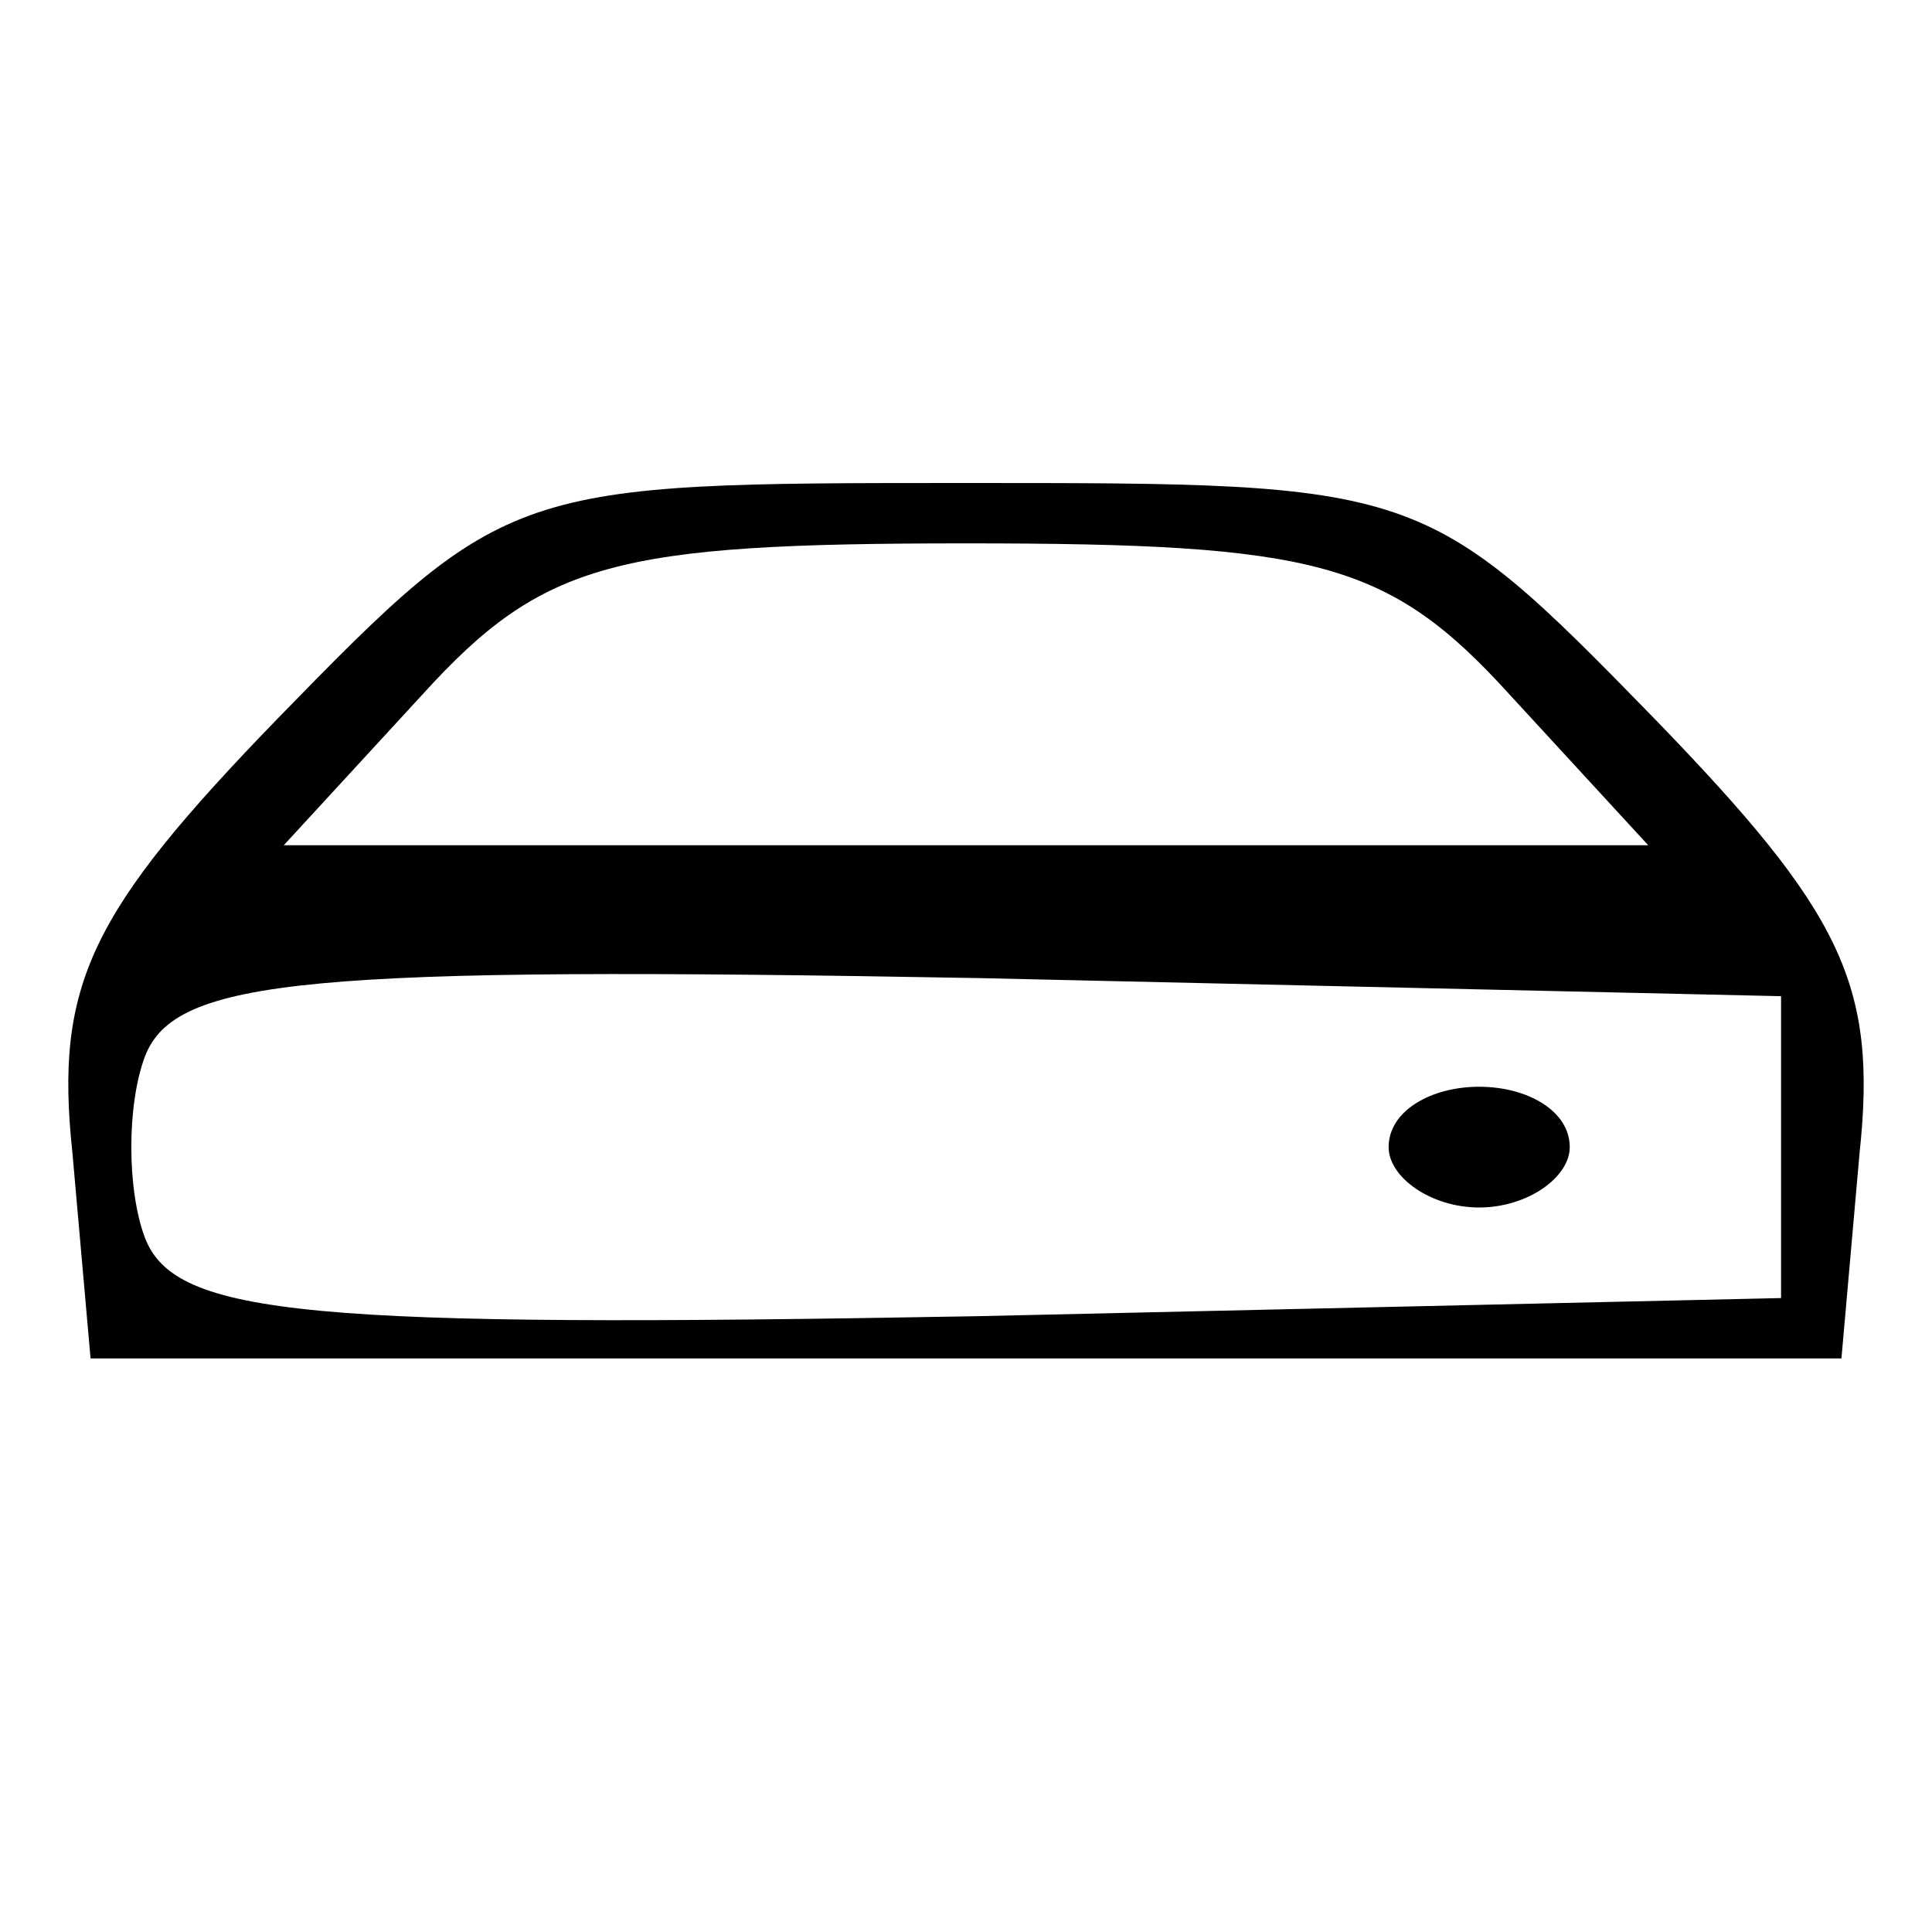
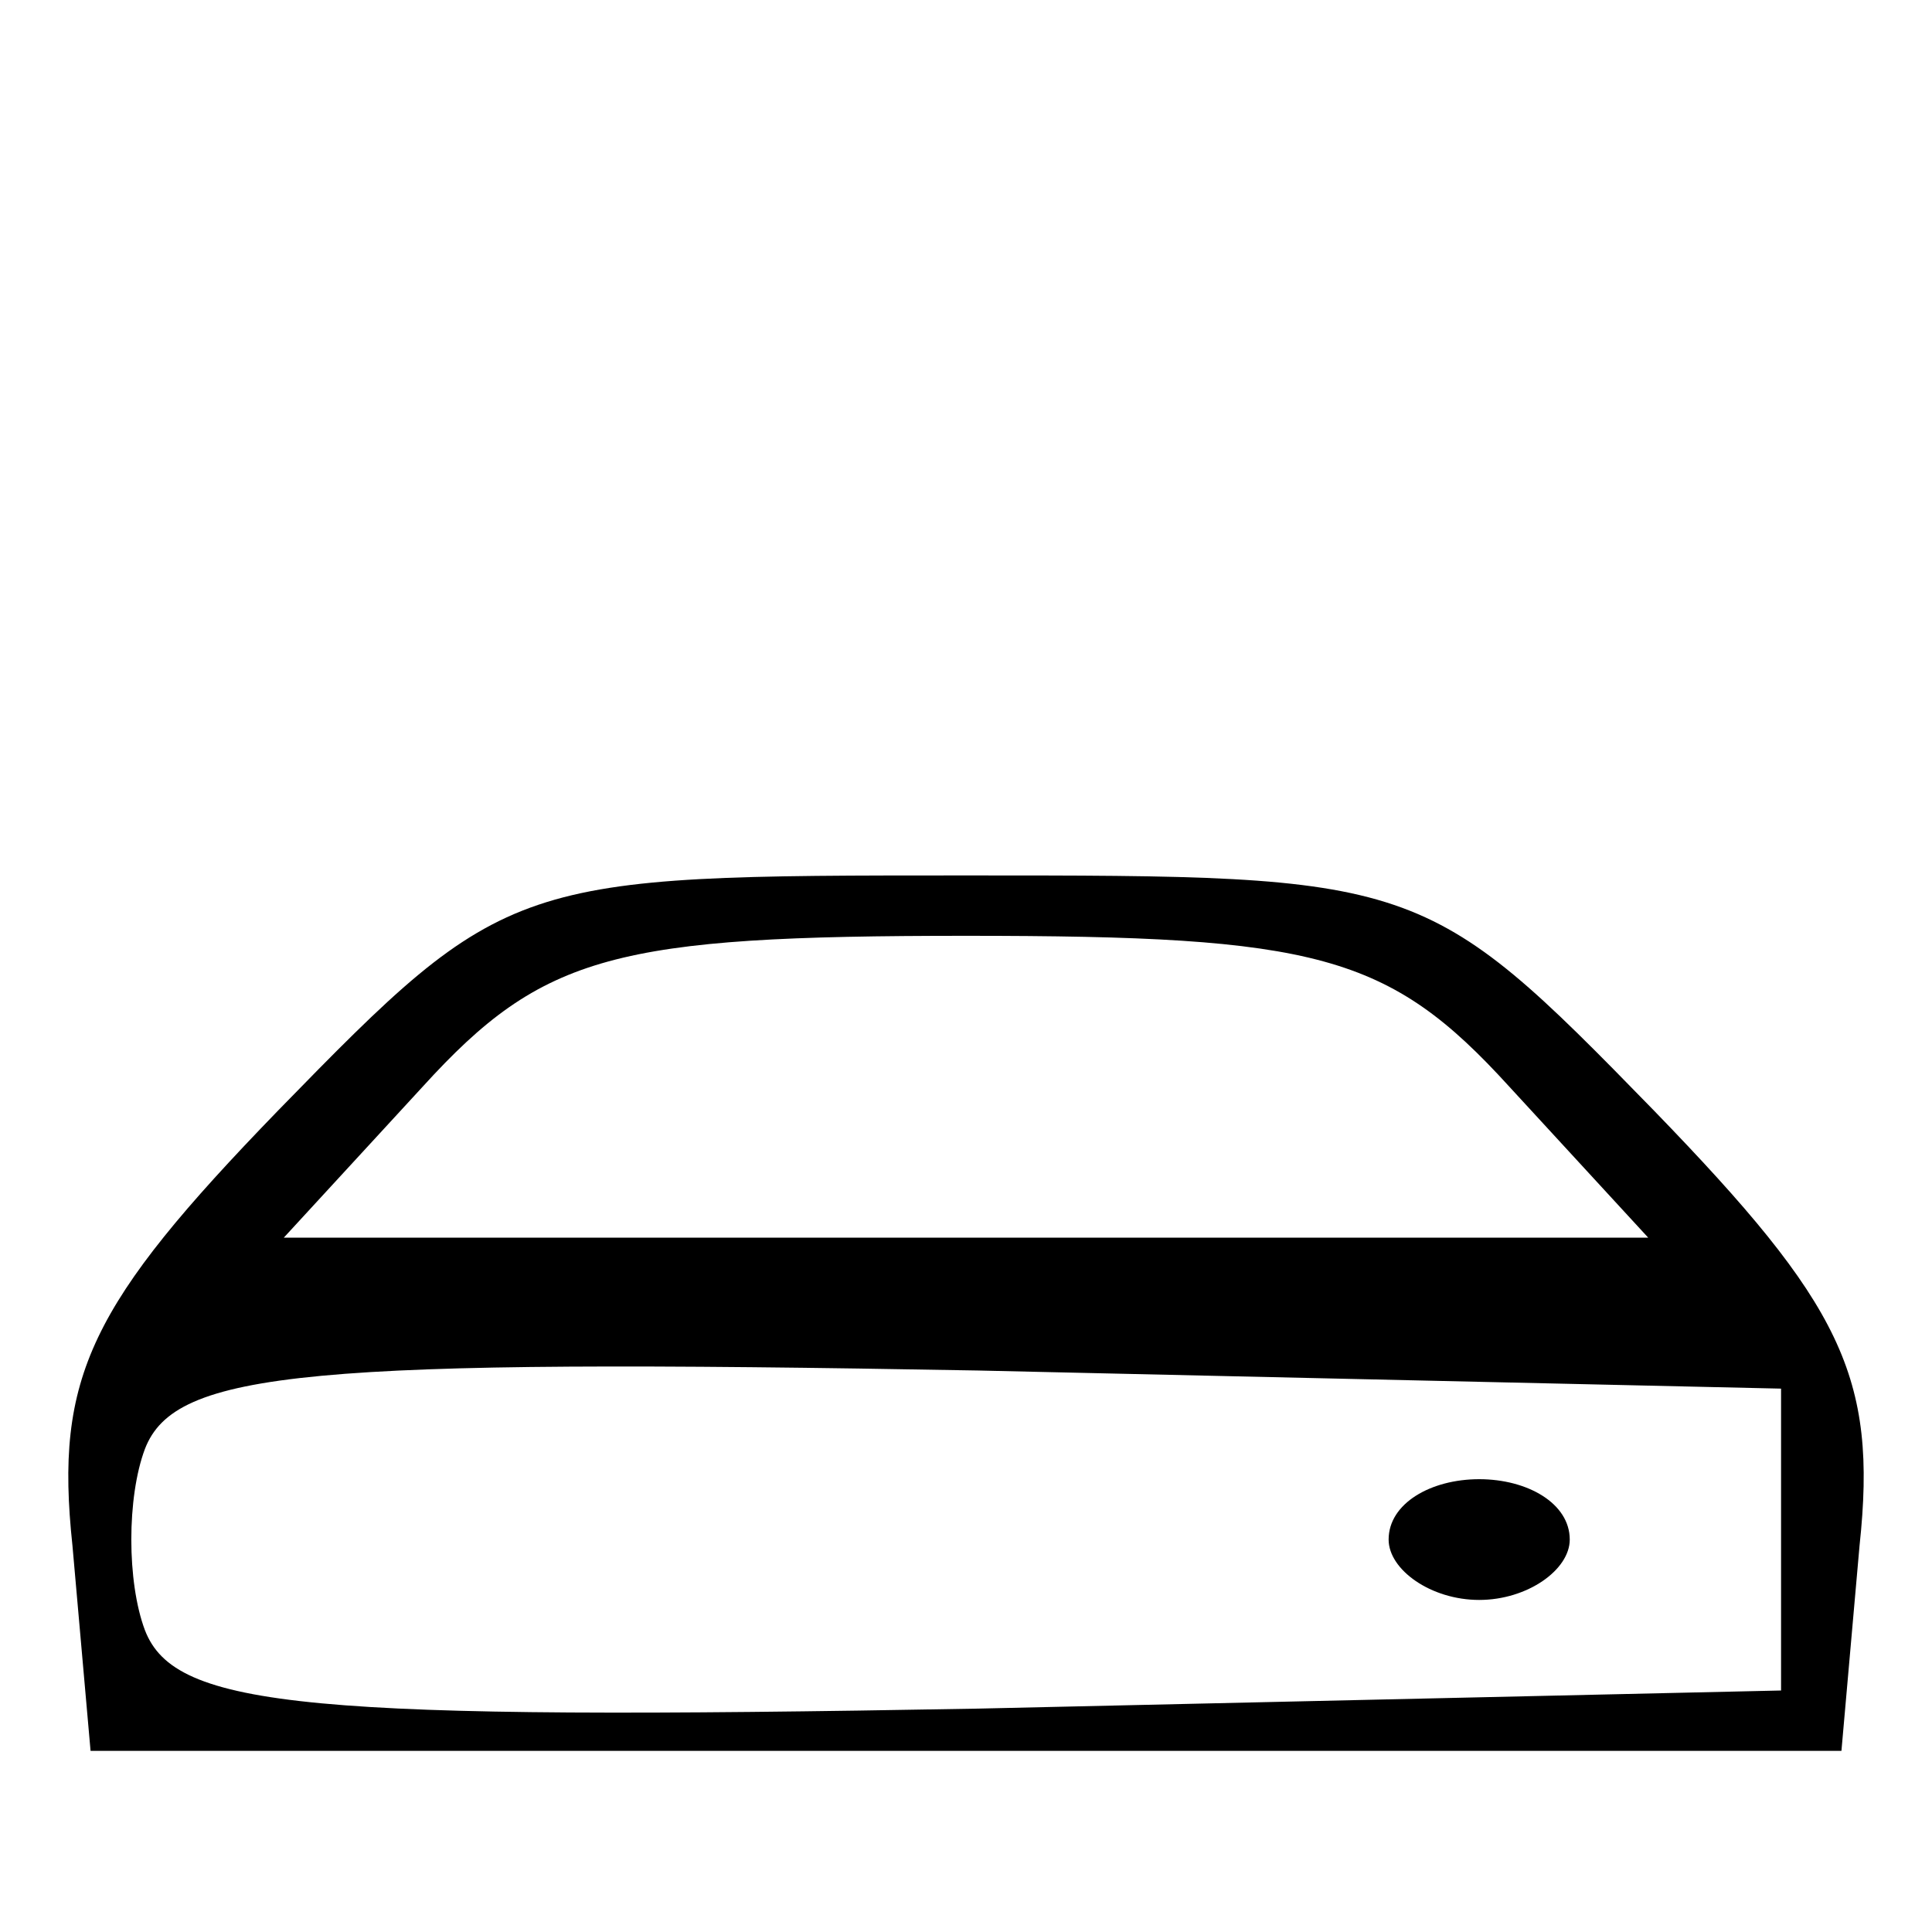
- <svg xmlns="http://www.w3.org/2000/svg" version="1.0" width="32pt" height="32pt" viewBox="0 0 32 32" preserveAspectRatio="xMidYMid meet">
+ <svg xmlns="http://www.w3.org/2000/svg" version="1.1" width="18" height="18" viewBox="0 0 32 19">
  <g transform="translate(0,32) scale(0.1,-0.1)" stroke="none">
    <path d="M46 201 c-31 -32 -37 -44 -34 -72 l3 -34 145 0 145 0 3 34 c3 28 -3 40 -34 72 -38 39 -39 39 -114 39 -75 0 -76 0 -114 -39z m204 4 l23 -25 -113 0 -113 0 23 25 c20 22 32 25 90 25 58 0 70 -3 90 -25z m45 -75 l0 -25 -133 -3 c-111 -2 -133 0 -138 13 -3 8 -3 22 0 30 5 13 27 15 138 13 l133 -3 0 -25z" />
    <path d="M230 130 c0 -5 7 -10 15 -10 8 0 15 5 15 10 0 6 -7 10 -15 10 -8 0 -15 -4 -15 -10z" />
  </g>
</svg>
